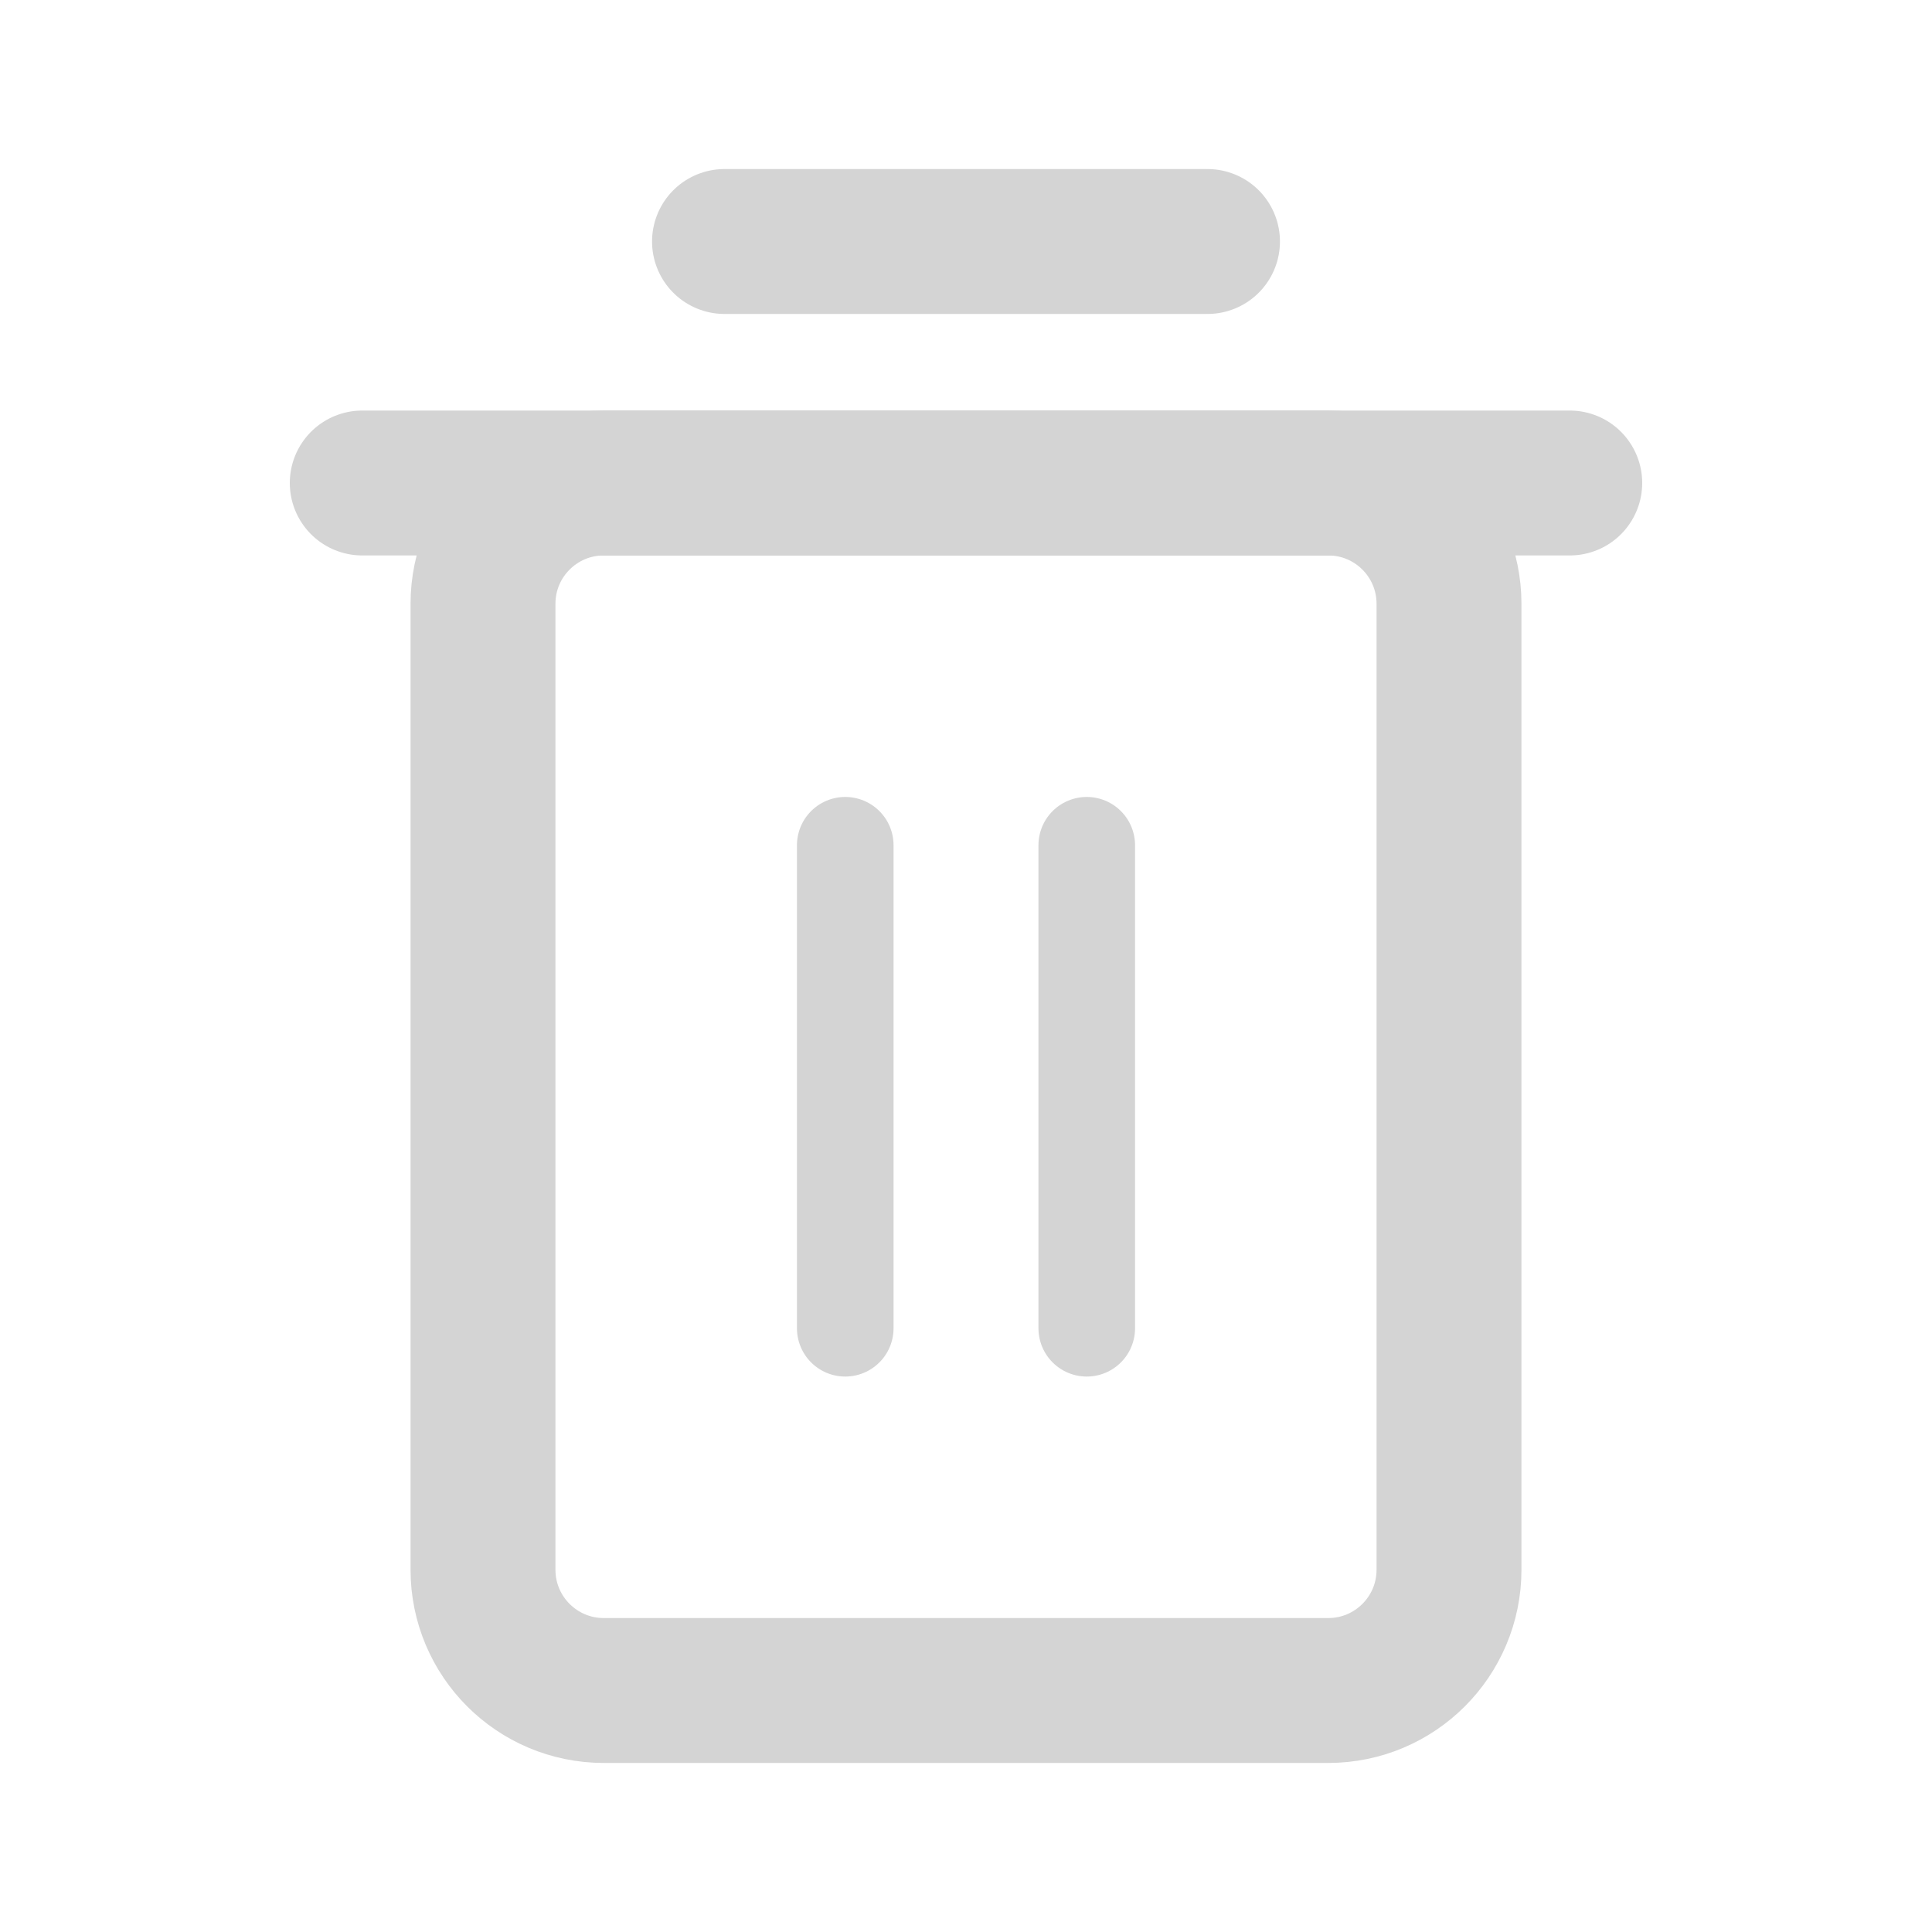
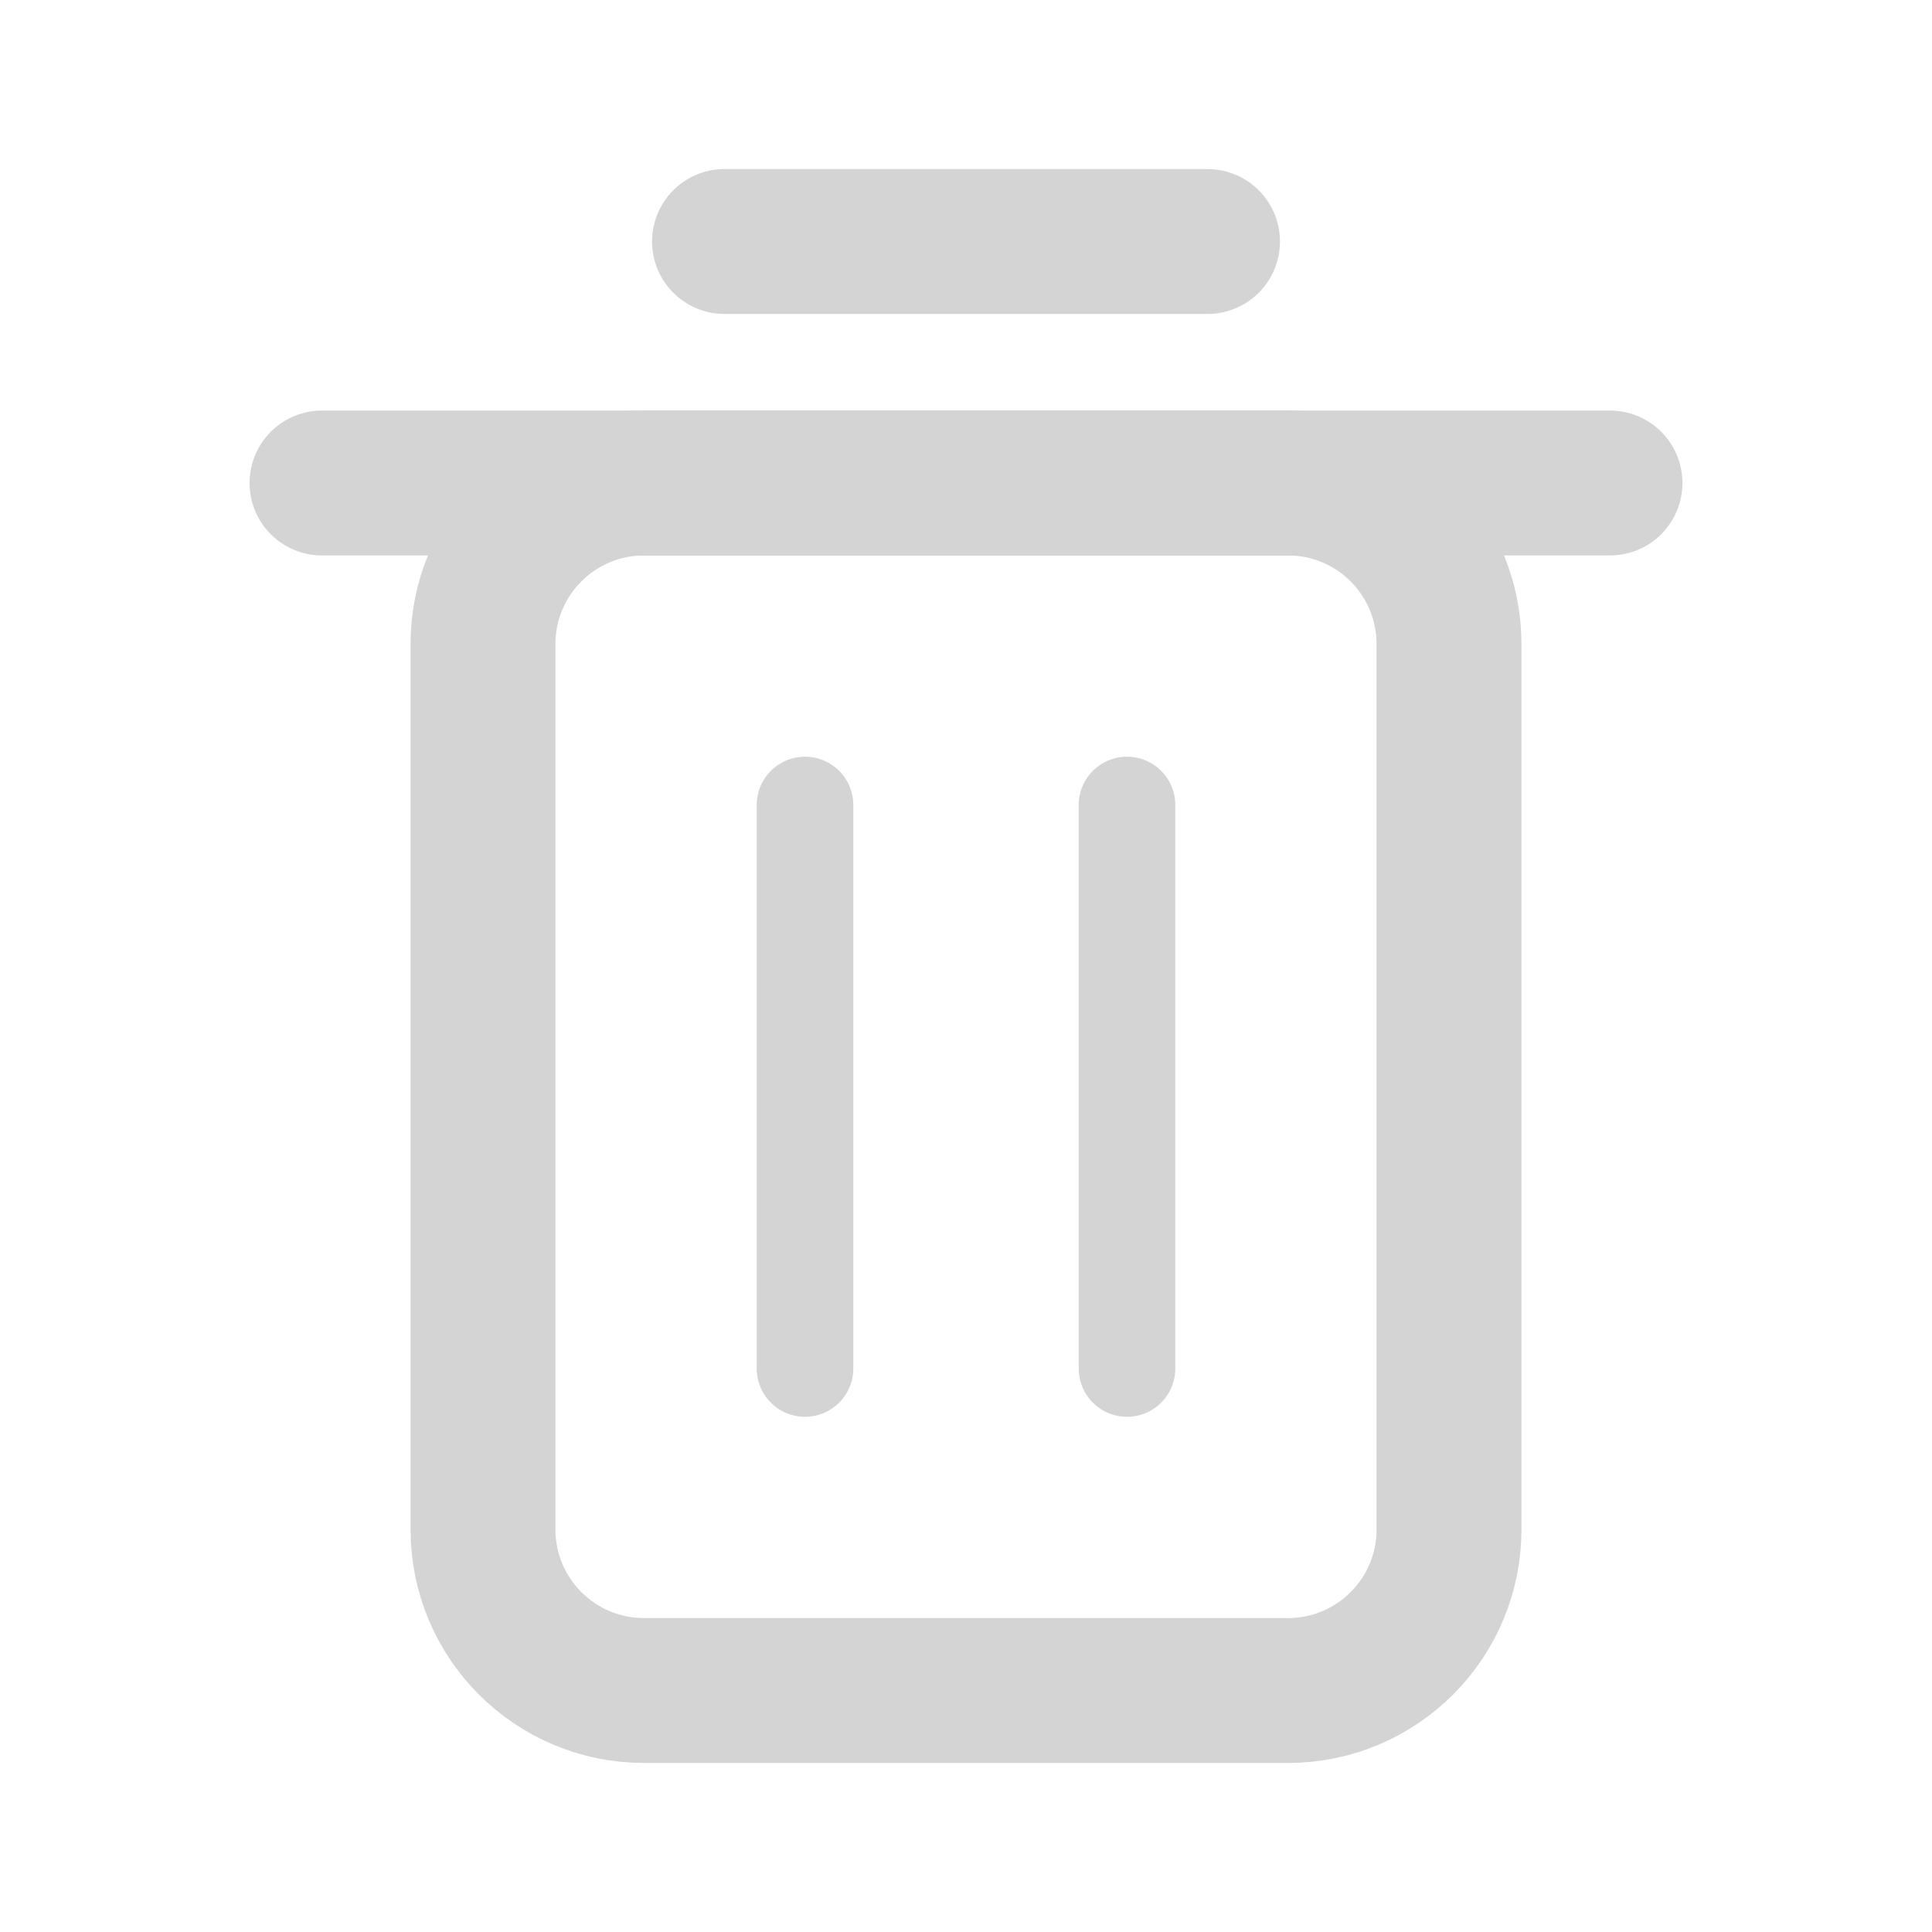
- <svg xmlns="http://www.w3.org/2000/svg" viewBox="0 0 16 16" width="16" height="16">
-   <rect x="4" y="4" width="8" height="10" rx="1" fill="none" stroke="#d4d4d4" stroke-width="1.2" />
-   <line x1="3" y1="4" x2="13" y2="4" stroke="#d4d4d4" stroke-width="1.2" stroke-linecap="round" />
-   <line x1="6" y1="2" x2="10" y2="2" stroke="#d4d4d4" stroke-width="1.2" stroke-linecap="round" />
-   <line x1="7" y1="7" x2="7" y2="11" stroke="#d4d4d4" stroke-width="0.8" stroke-linecap="round" />
-   <line x1="9" y1="7" x2="9" y2="11" stroke="#d4d4d4" stroke-width="0.8" stroke-linecap="round" />
+ <svg xmlns="http://www.w3.org/2000/svg" viewBox="0 0 24 24" width="24" height="24">
+   <rect x="6" y="6" width="12" height="15" rx="2" fill="none" stroke="#d4d4d4" stroke-width="1.8" />
+   <line x1="4" y1="6" x2="20" y2="6" stroke="#d4d4d4" stroke-width="1.8" stroke-linecap="round" />
+   <line x1="9" y1="3" x2="15" y2="3" stroke="#d4d4d4" stroke-width="1.8" stroke-linecap="round" />
+   <line x1="10" y1="10" x2="10" y2="17" stroke="#d4d4d4" stroke-width="1.2" stroke-linecap="round" />
+   <line x1="14" y1="10" x2="14" y2="17" stroke="#d4d4d4" stroke-width="1.2" stroke-linecap="round" />
</svg>
